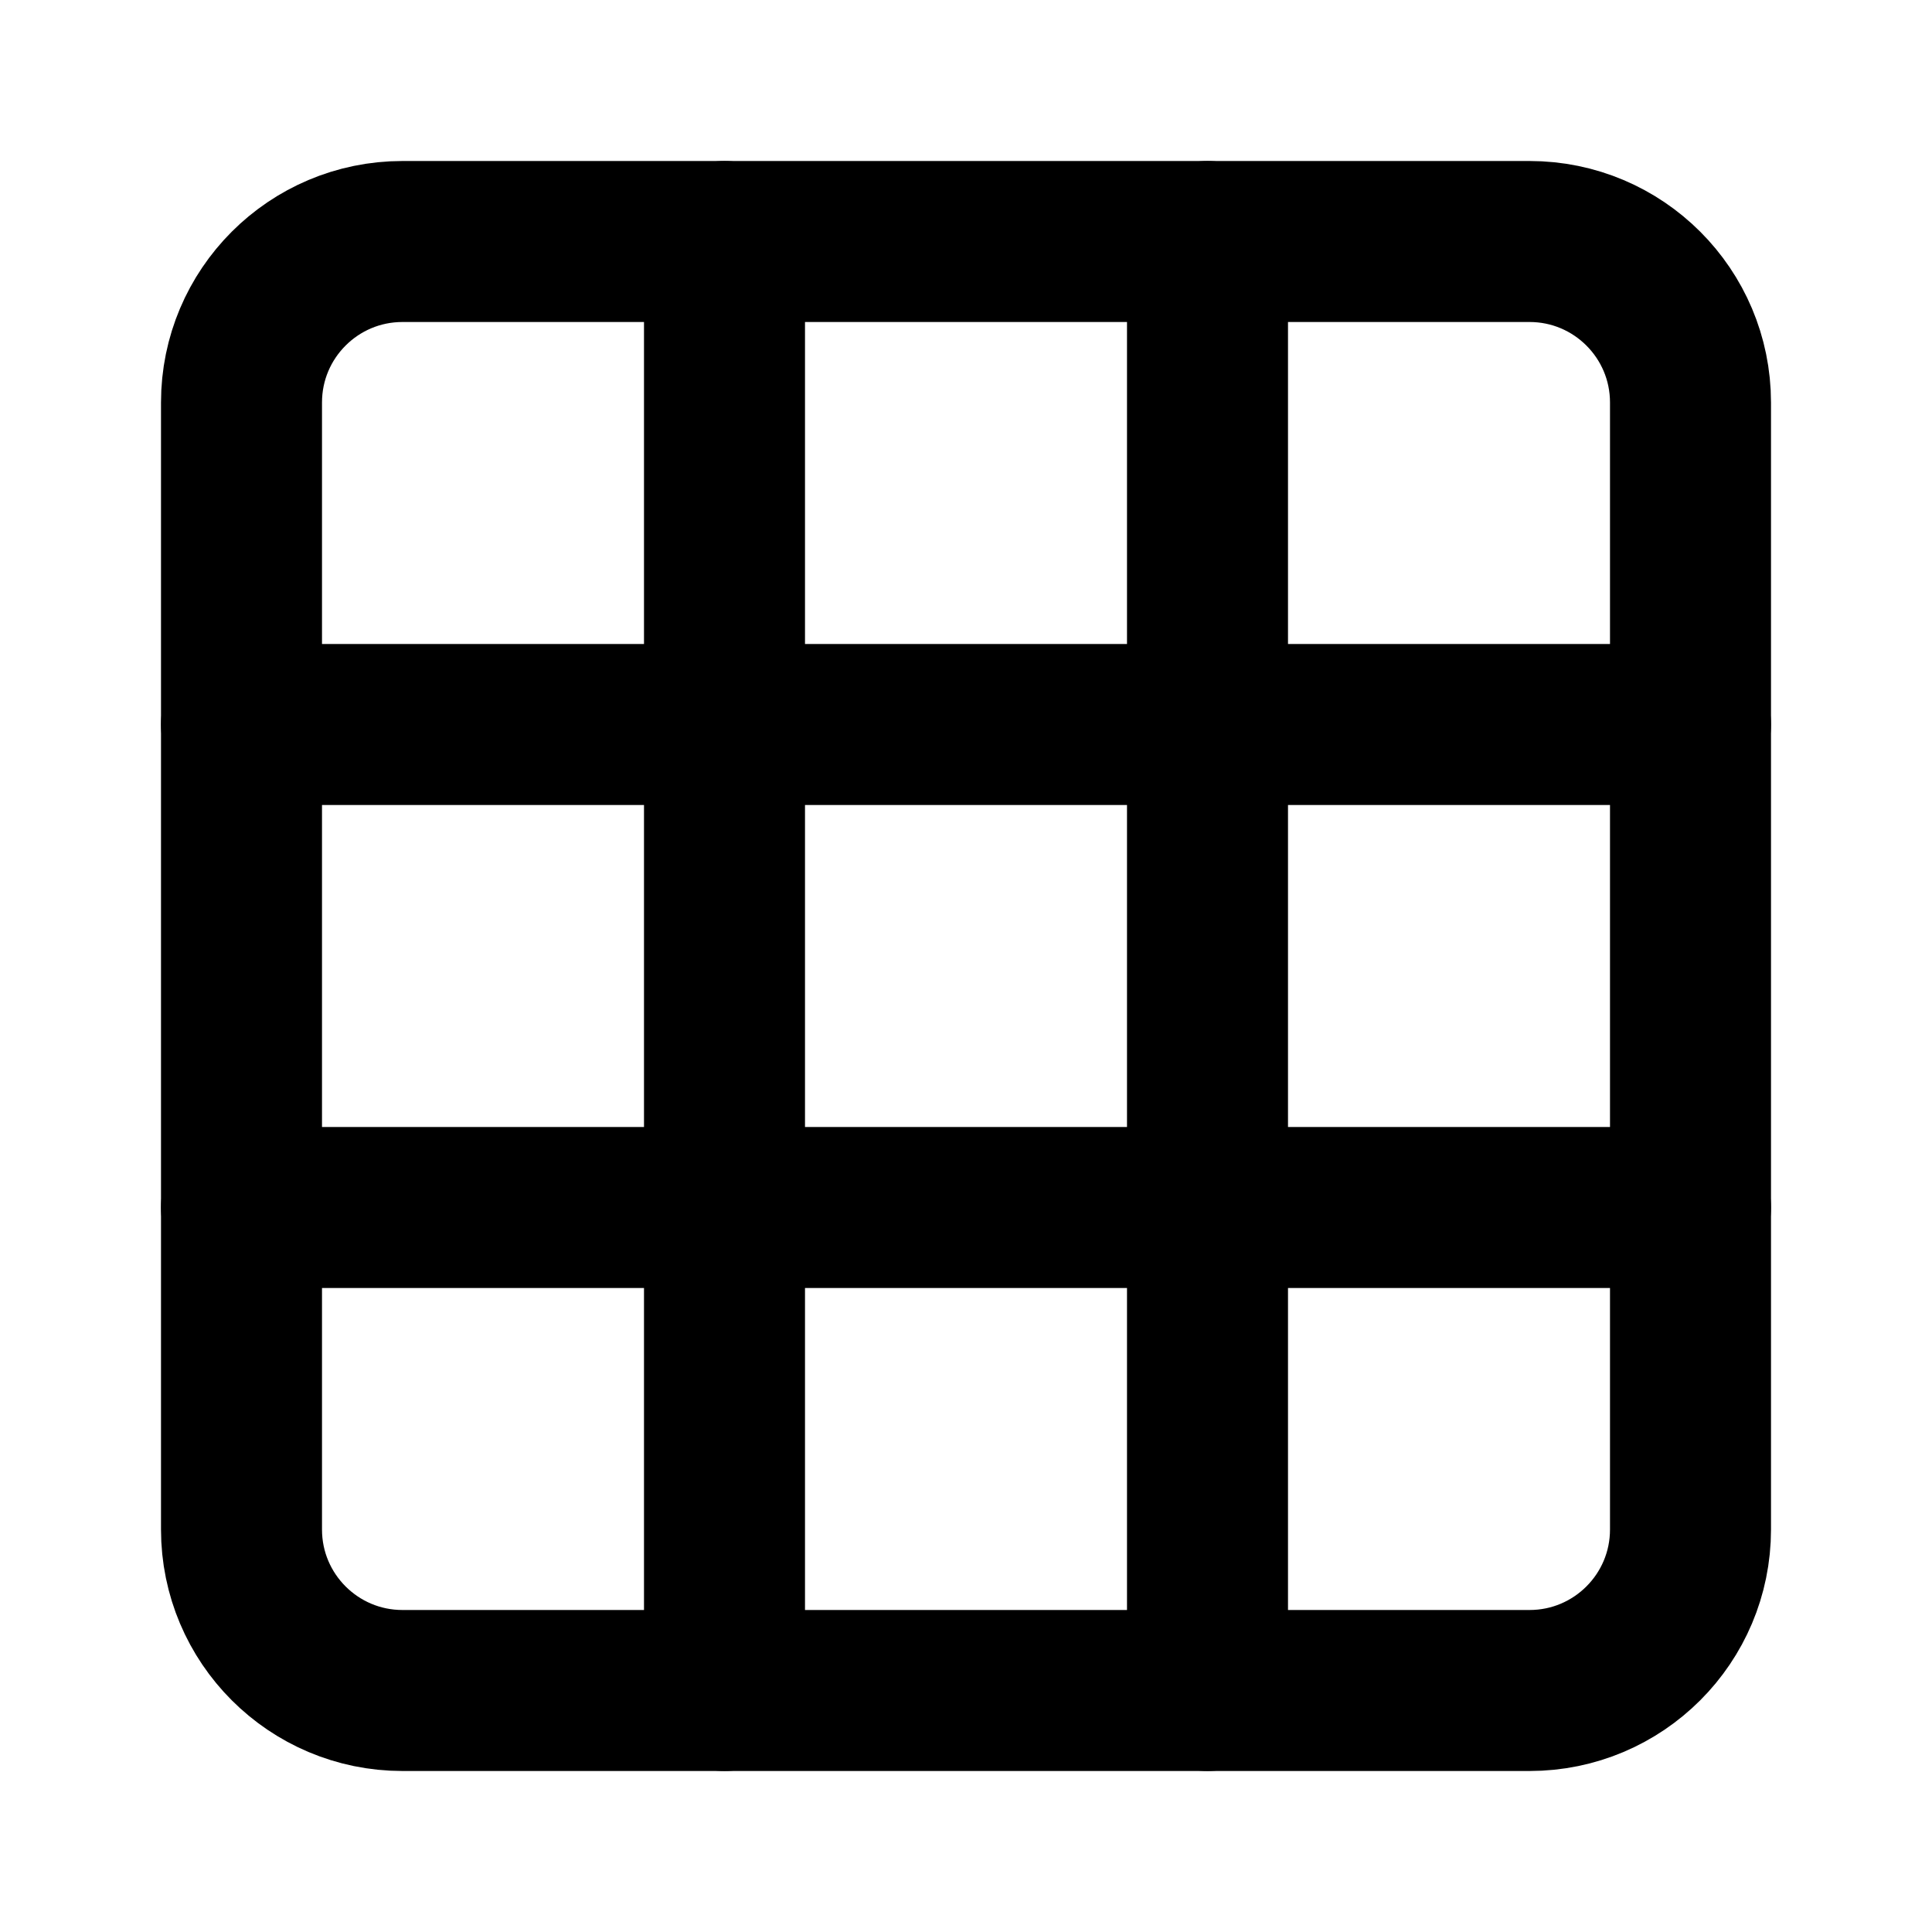
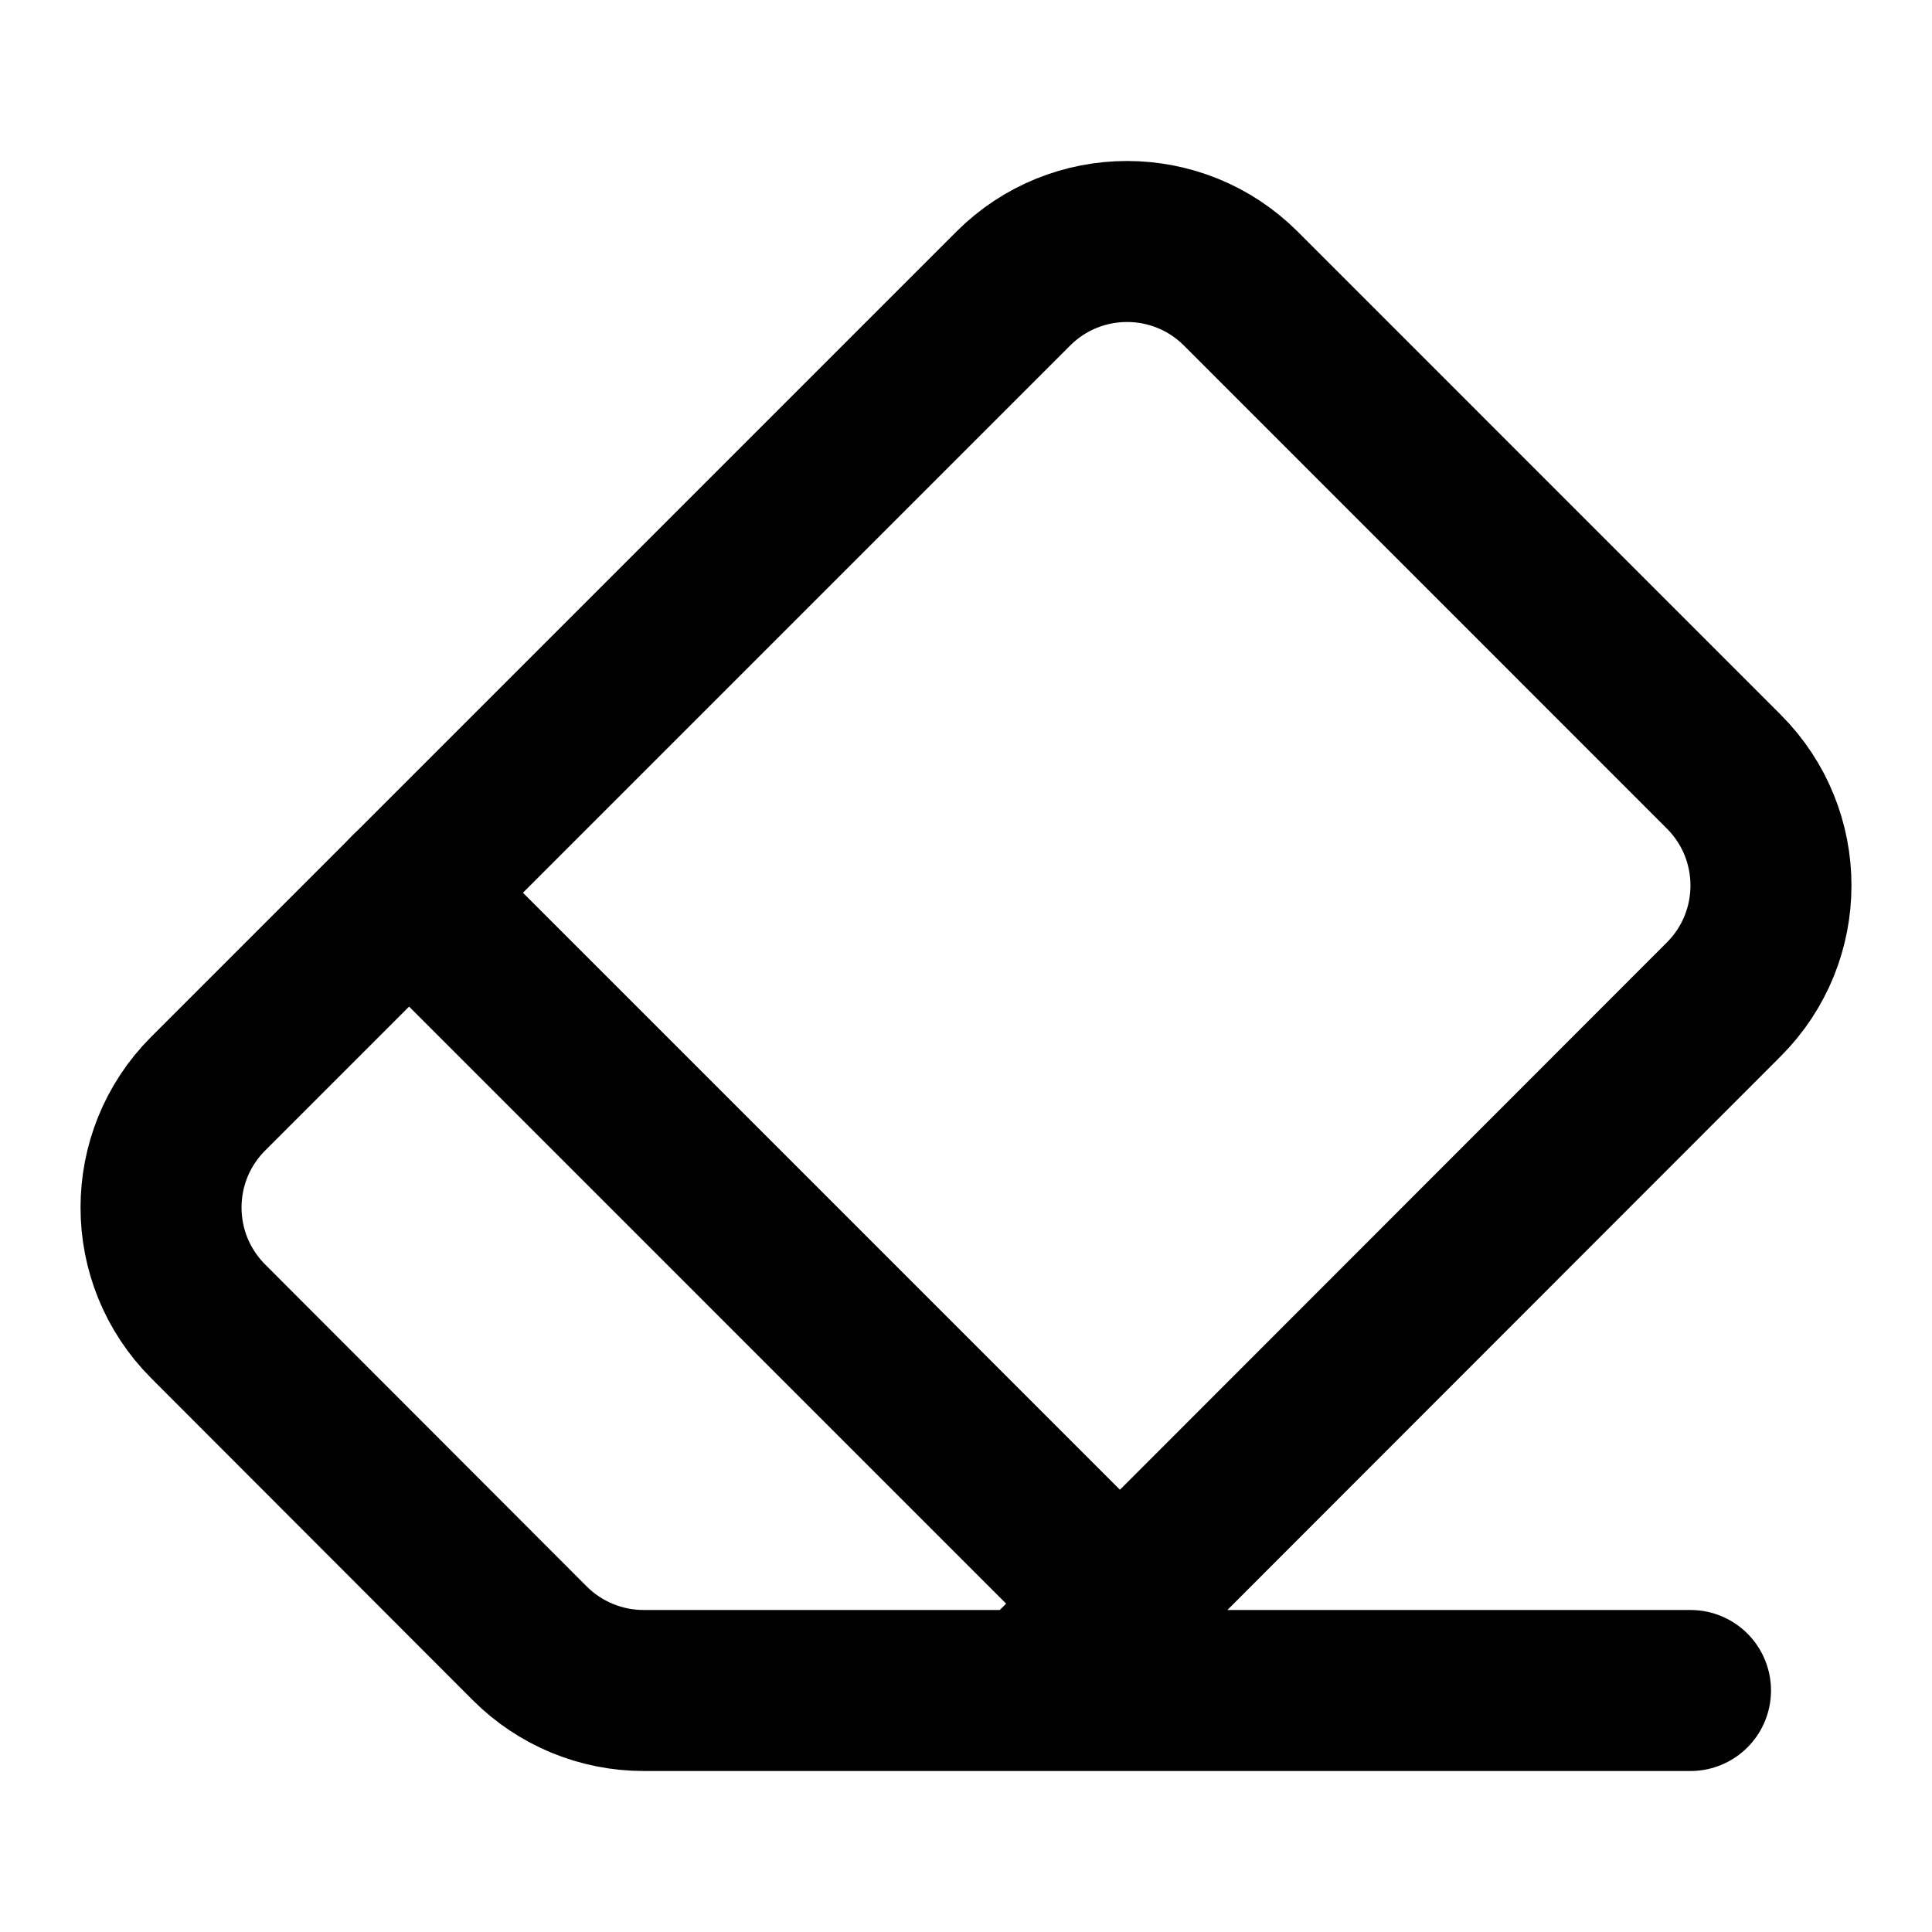
<svg xmlns="http://www.w3.org/2000/svg" width="24" height="24" viewBox="0 0 24 24" fill="none" stroke="currentColor" stroke-width="2" stroke-linecap="round" stroke-linejoin="round">
-   <rect width="18" height="18" x="3" y="3" rx="2" />
-   <path d="M3 9h18" />
-   <path d="M3 15h18" />
-   <path d="M9 3v18" />
-   <path d="M15 3v18" />
+   <path d="M21 21H8a2 2 0 0 1-1.42-.587l-3.994-3.999a2 2 0 0 1 0-2.828l10-10a2 2 0 0 1 2.829 0l5.999 6a2 2 0 0 1 0 2.828L12.834 21" />
+   <path d="m5.082 11.09 8.828 8.828" />
</svg>
